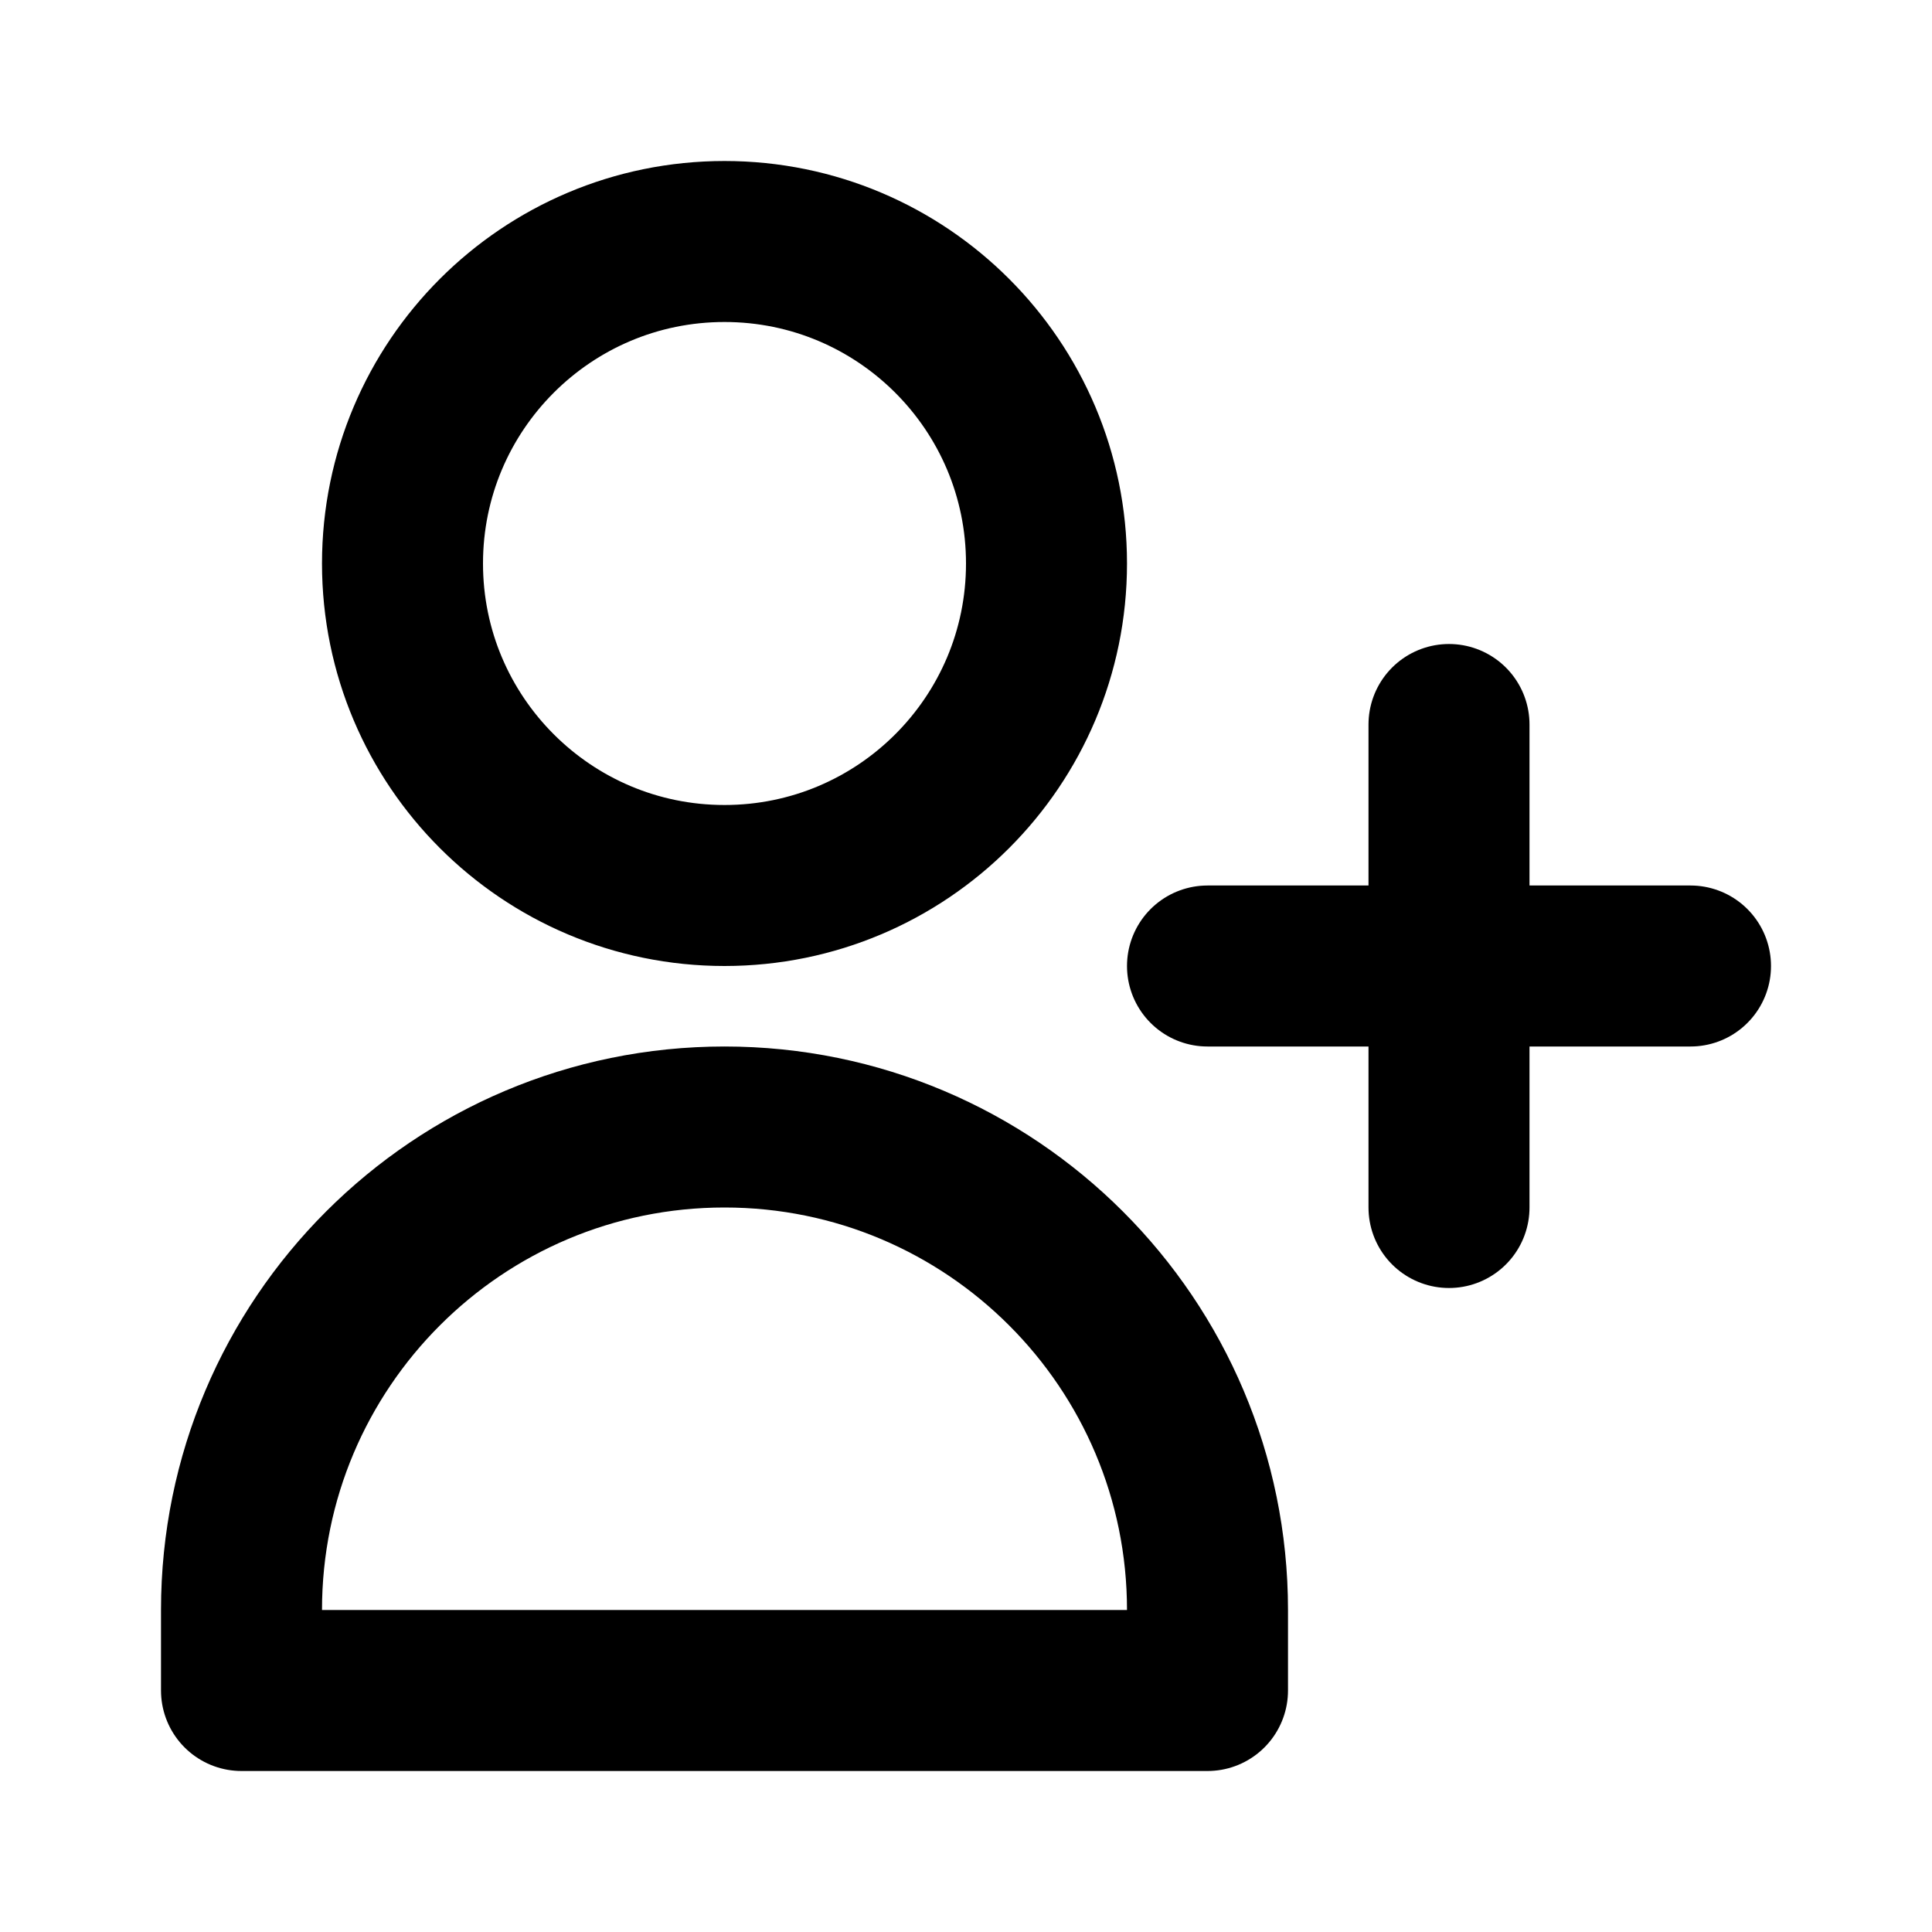
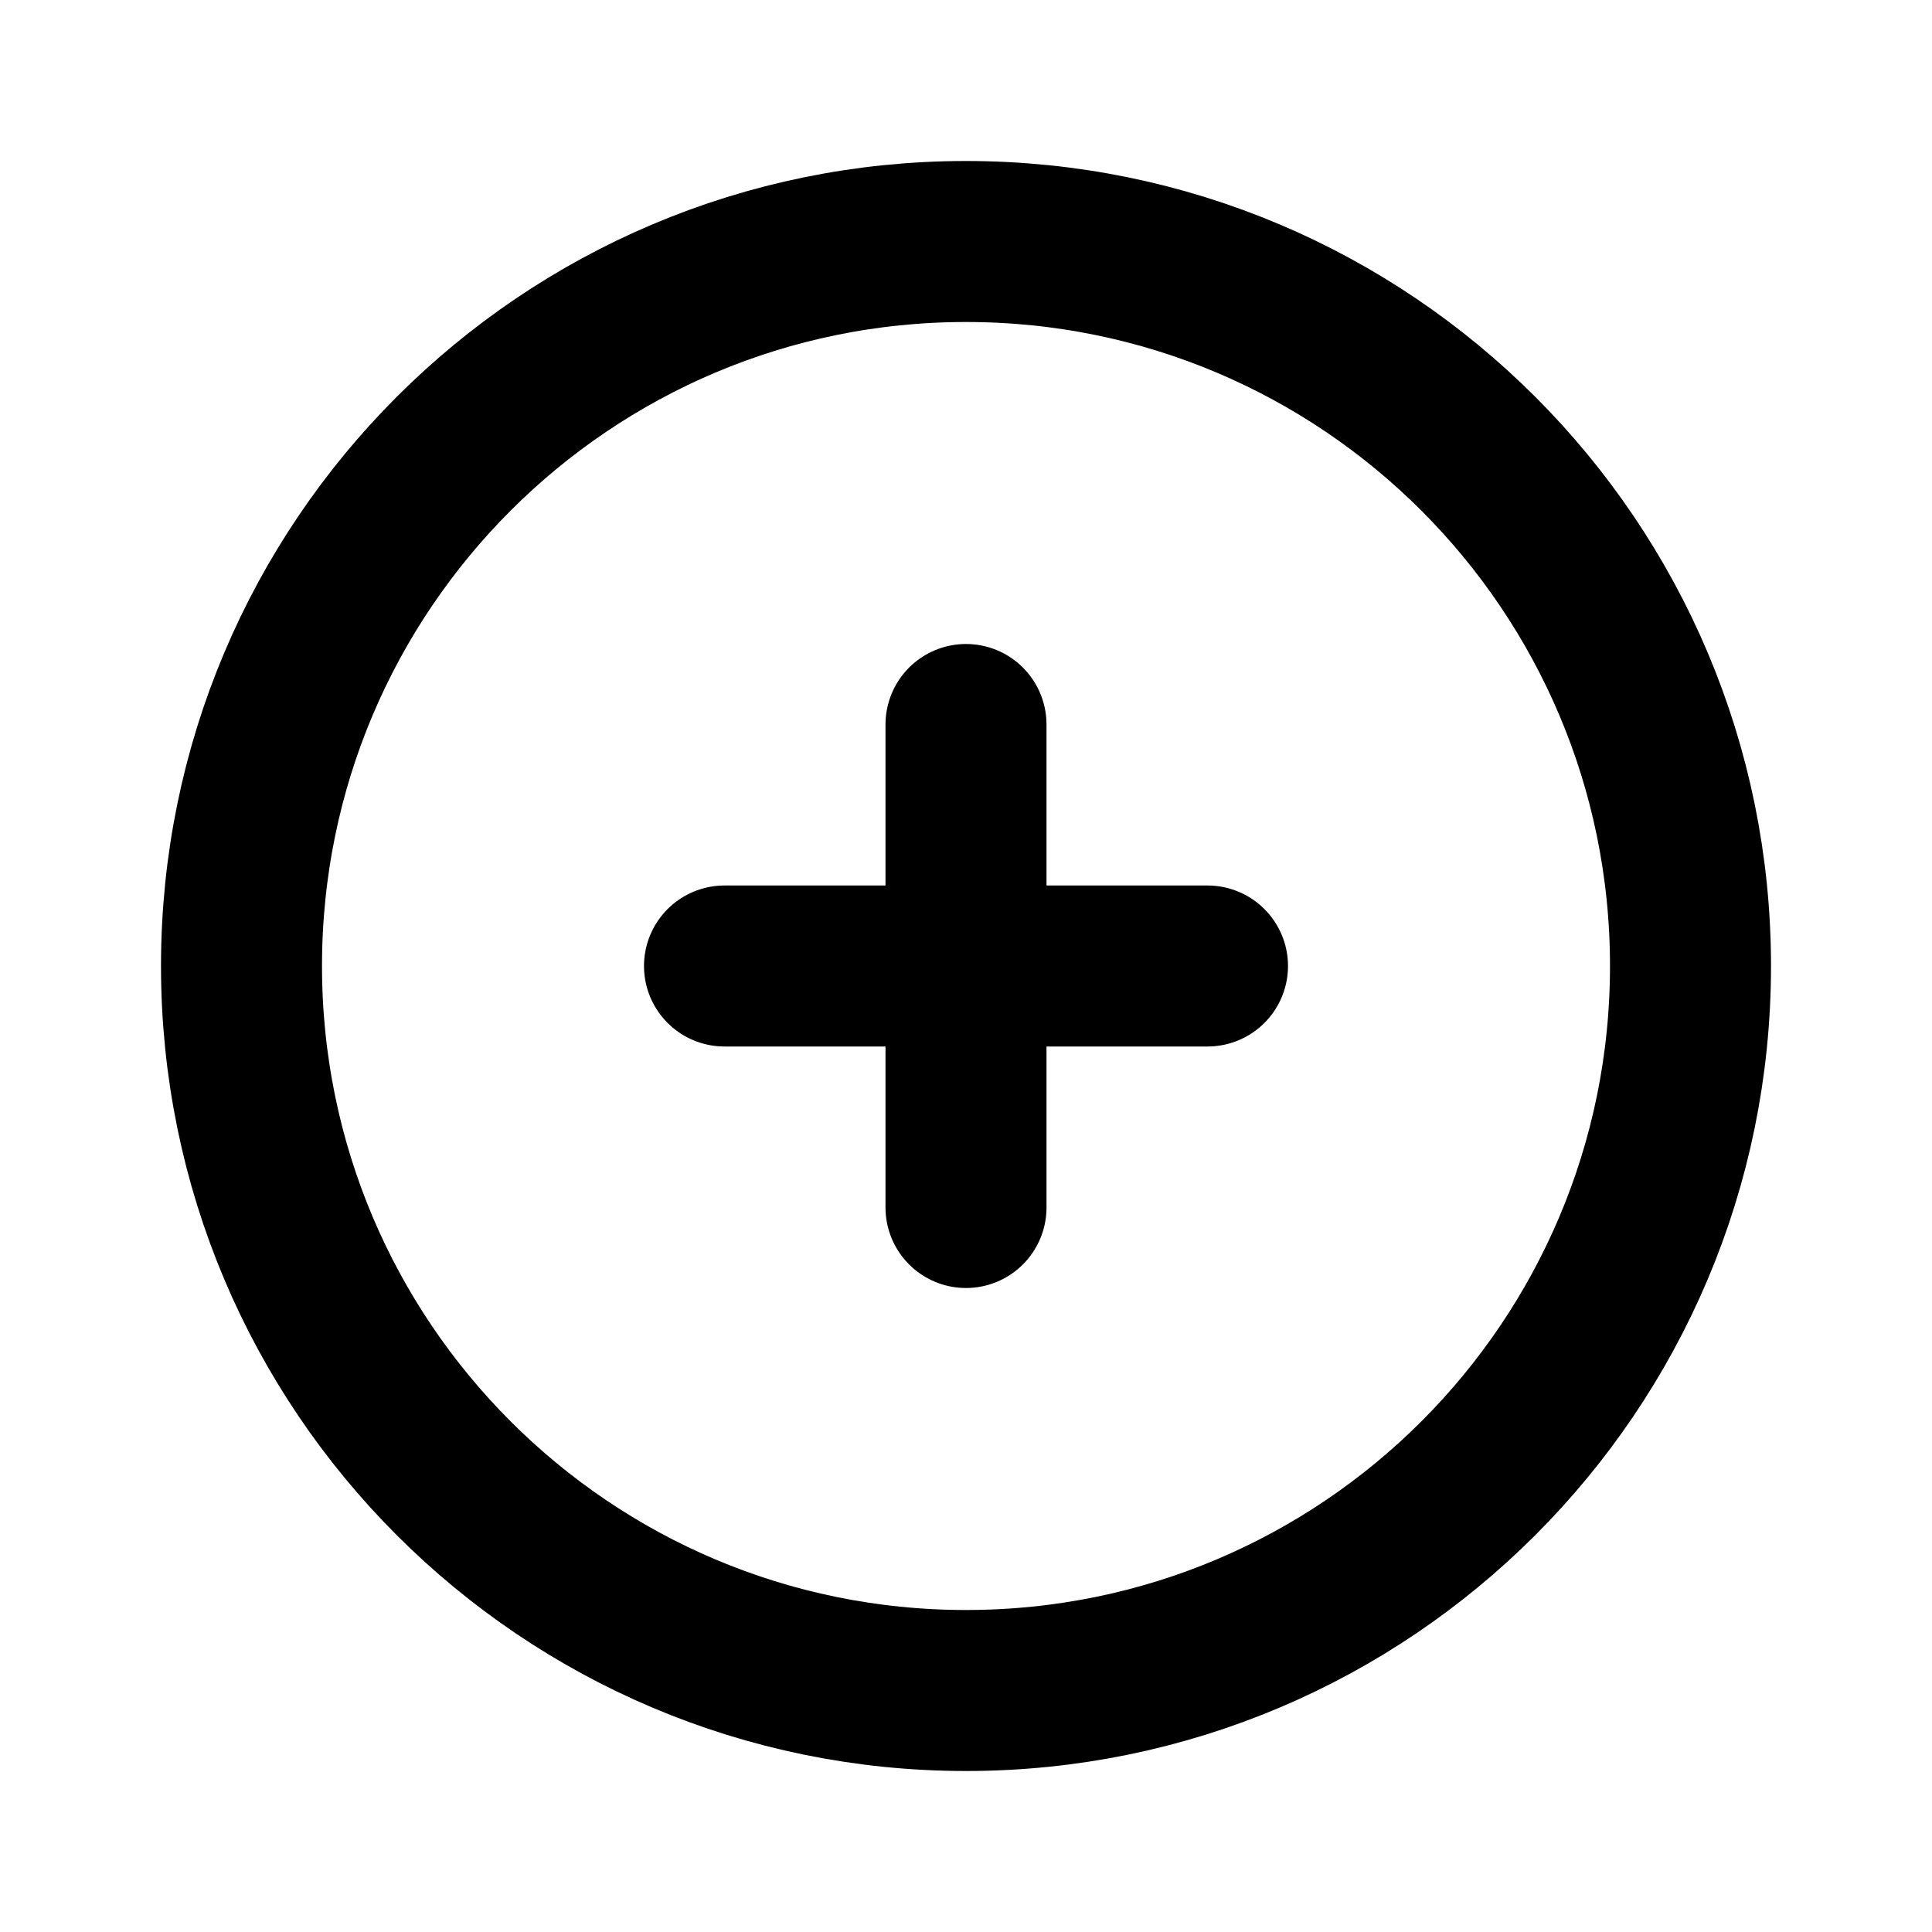
<svg xmlns="http://www.w3.org/2000/svg" class="h-6 w-6" fill="none" viewBox="0 0 24 24" stroke="currentColor">
-   <path stroke-linecap="round" stroke-linejoin="round" stroke-width="2" d="M18 9v3m0 0v3m0-3h3m-3 0h-3m-2-5a4 4 0 11-8 0 4 4 0 018 0zM3 20a6 6 0 0112 0v1H3v-1z" />
+   <path stroke-linecap="round" stroke-linejoin="round" stroke-width="2" d="M12 9v3m0 0v3m0-3h3m-3 0H9m12 0a9 9 0 11-18 0 9 9 0 0118 0z" />
</svg>
